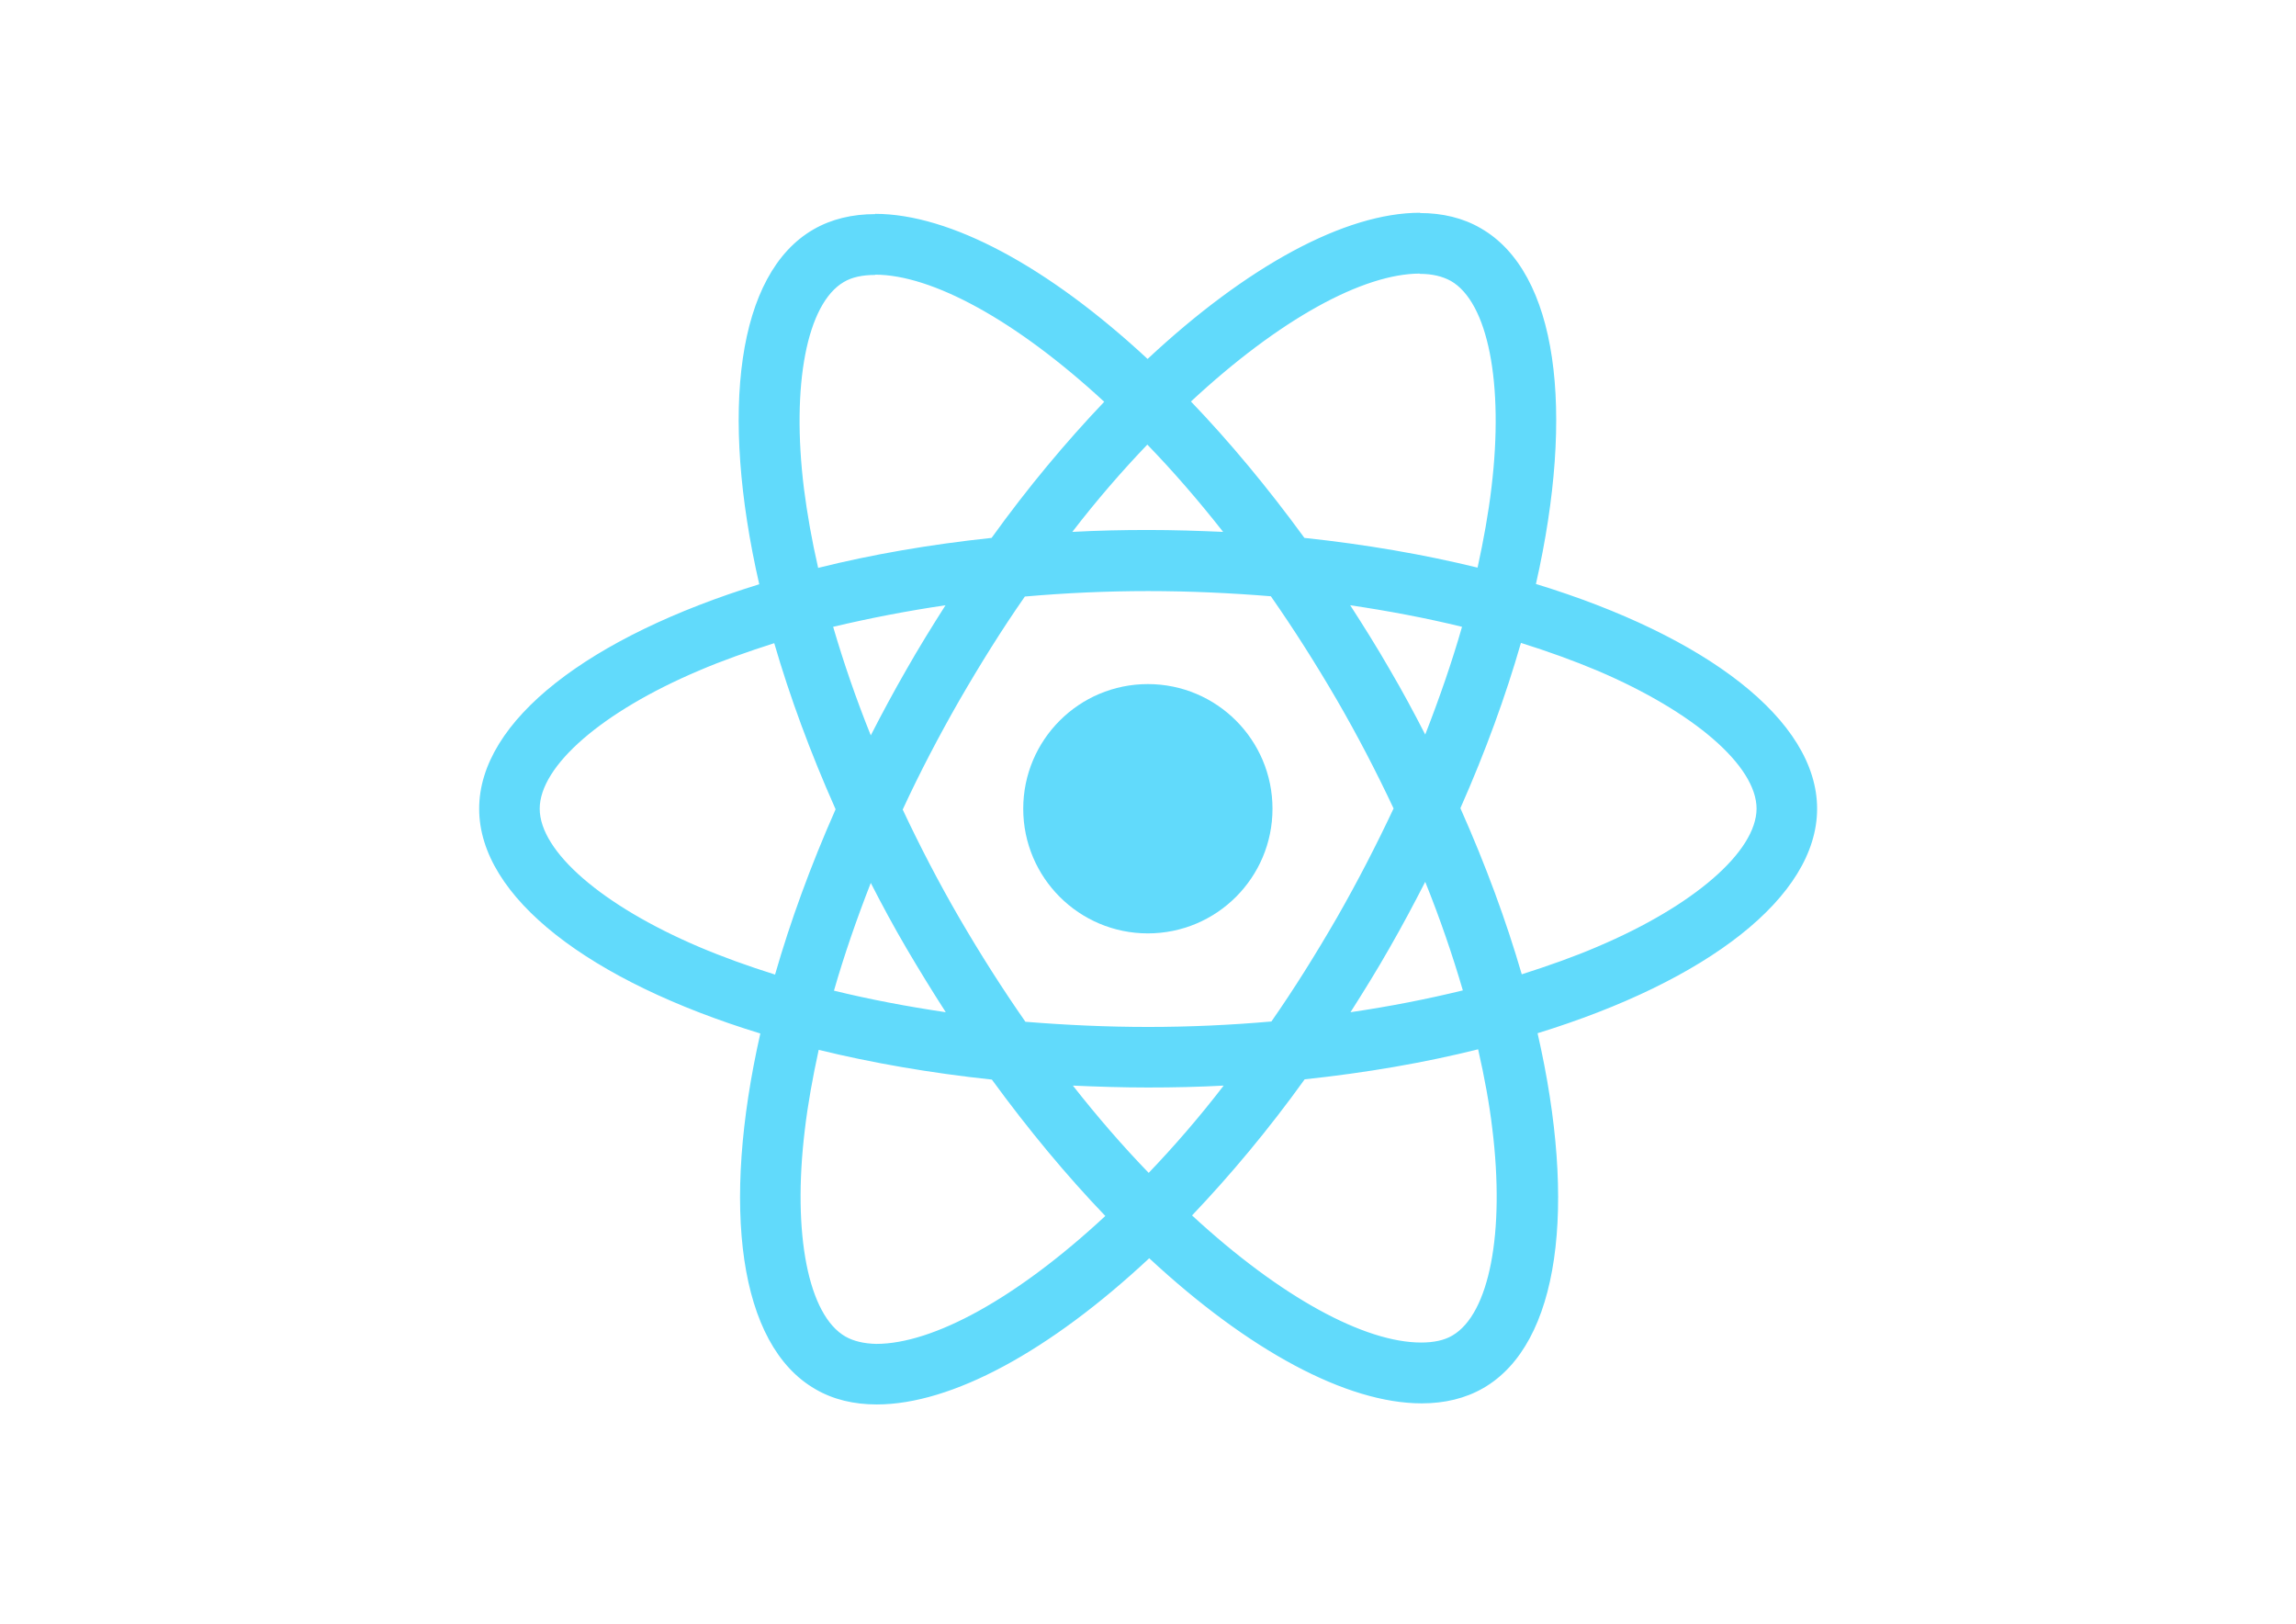
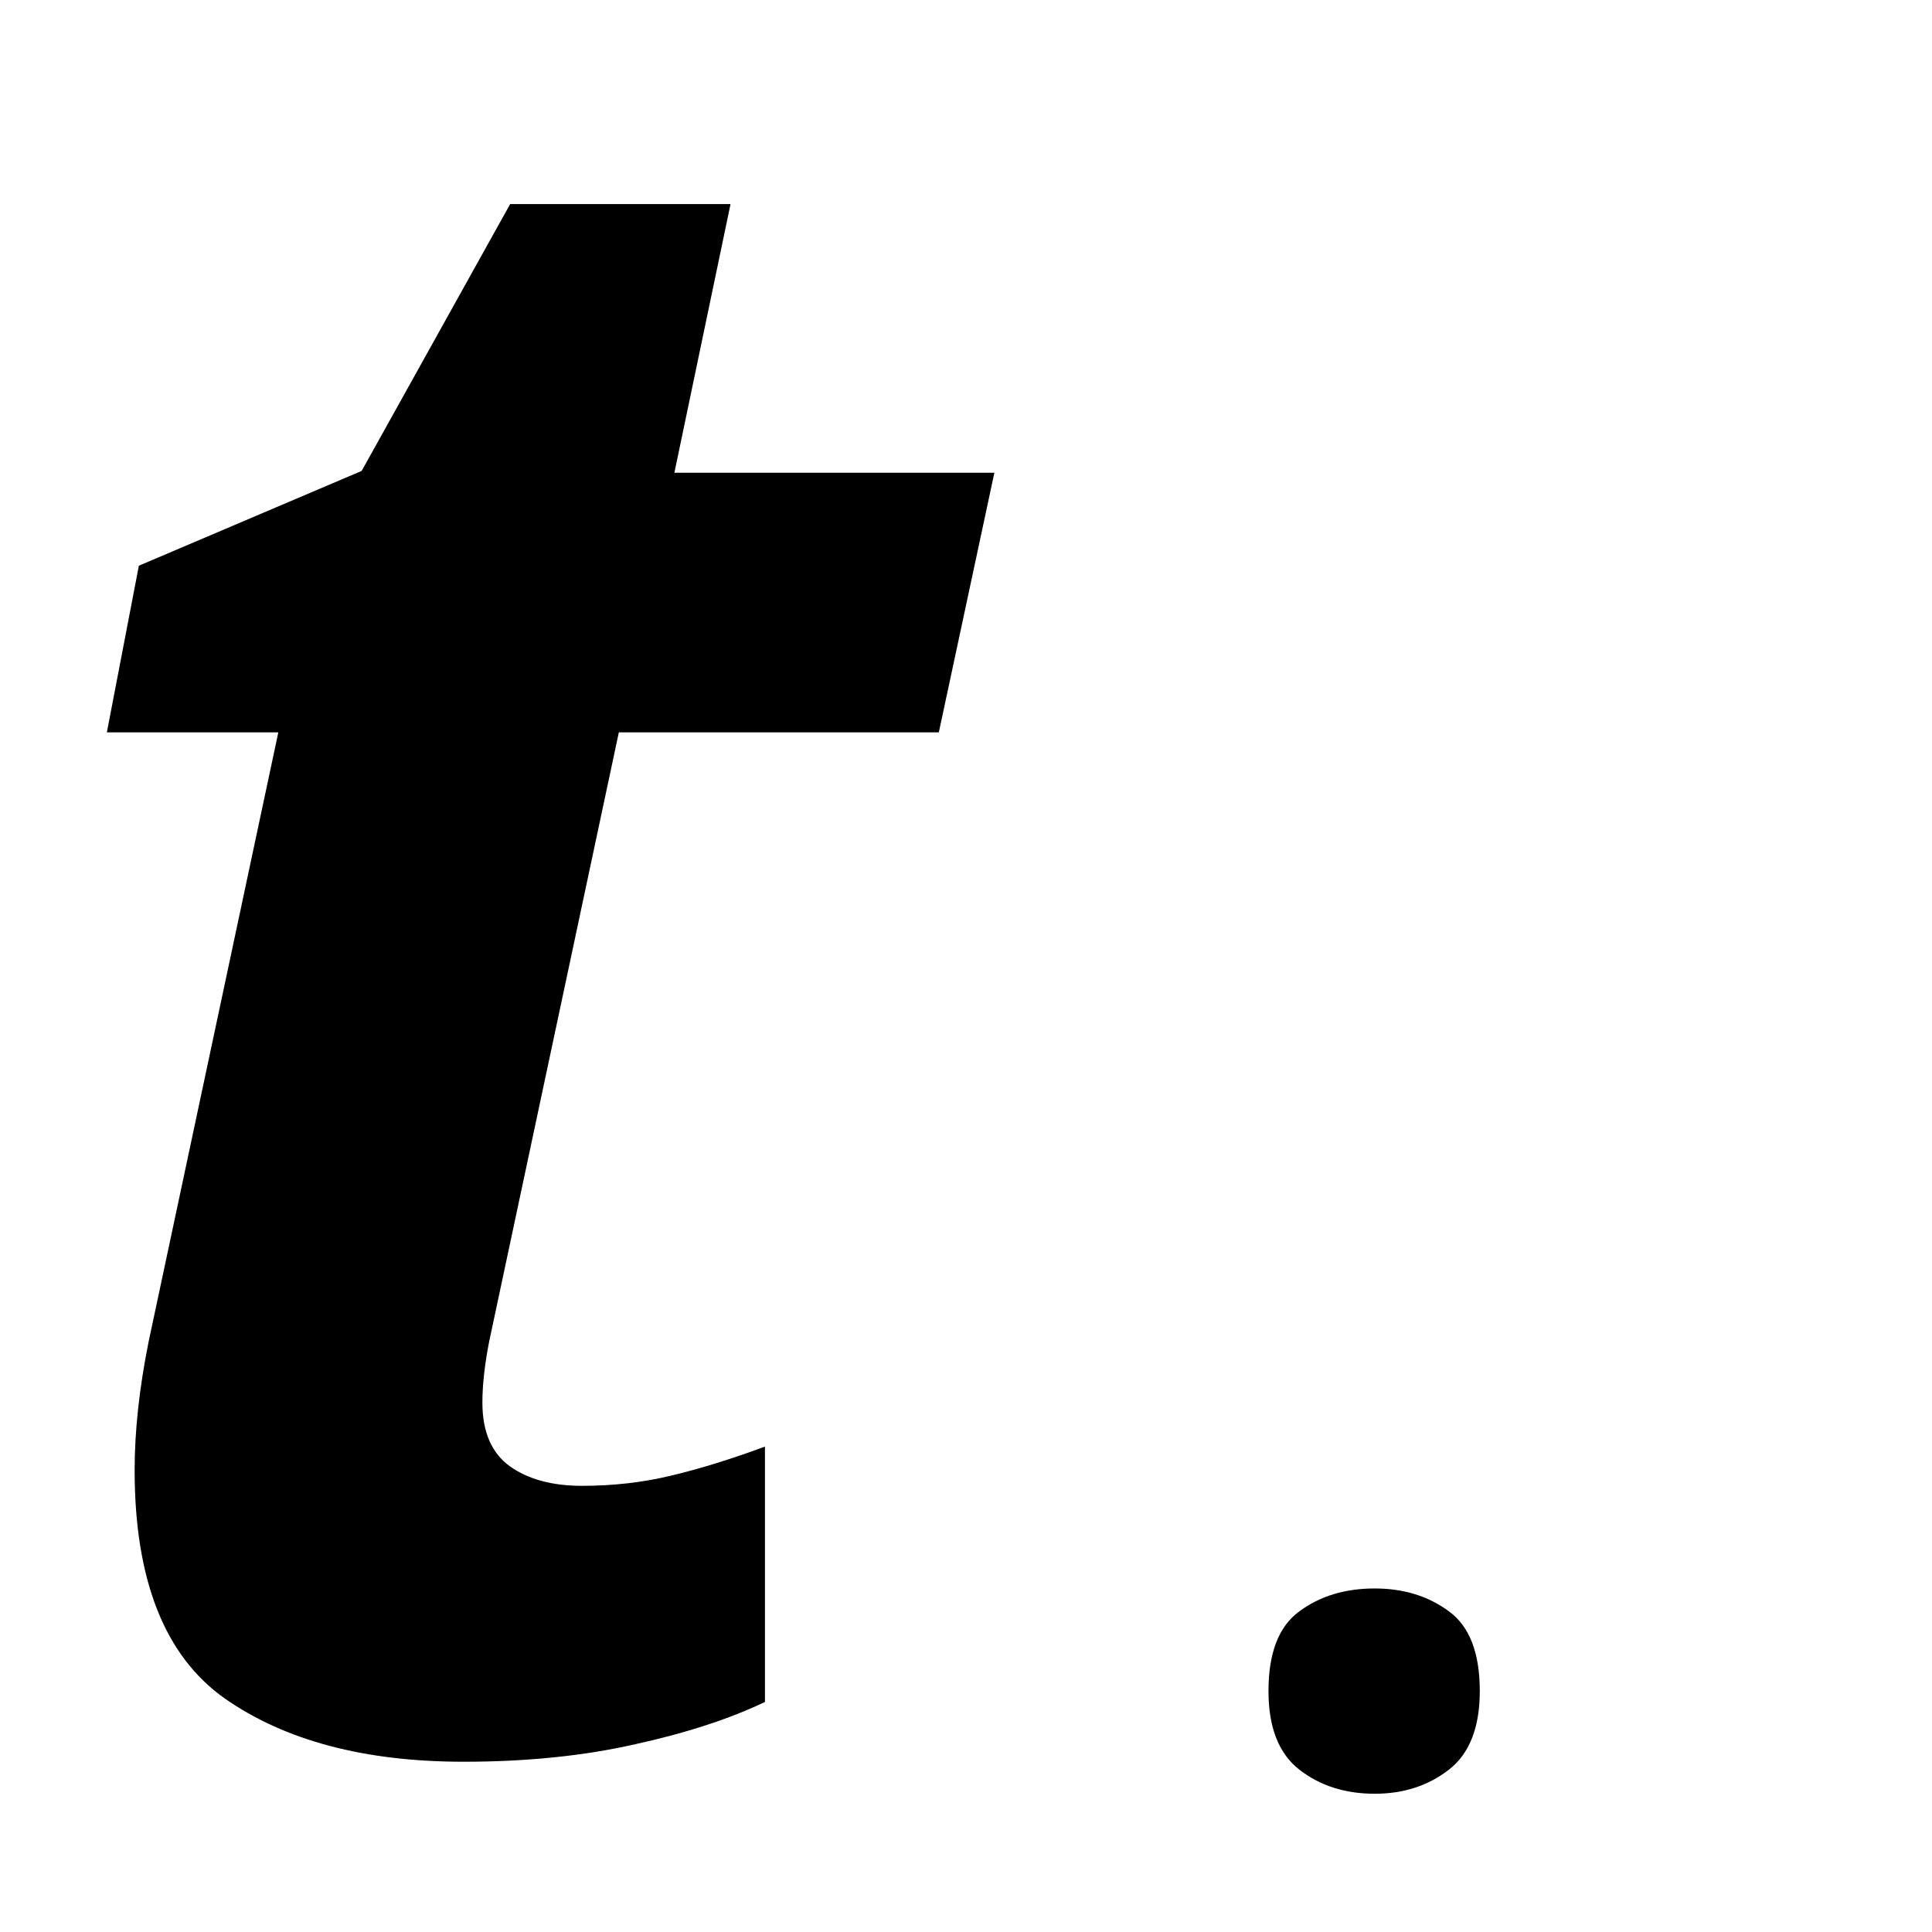
- <svg xmlns="http://www.w3.org/2000/svg" viewBox="0 0 841.9 595.3">
-   <g fill="#61DAFB">
-     <path d="M666.3 296.5c0-32.5-40.7-63.3-103.1-82.4 14.4-63.6 8-114.2-20.2-130.4-6.5-3.8-14.1-5.6-22.4-5.6v22.3c4.6 0 8.3.9 11.4 2.6 13.6 7.8 19.5 37.5 14.9 75.7-1.1 9.4-2.9 19.3-5.1 29.4-19.6-4.8-41-8.5-63.5-10.9-13.5-18.5-27.5-35.3-41.6-50 32.6-30.3 63.2-46.9 84-46.9V78c-27.5 0-63.5 19.6-99.9 53.6-36.4-33.8-72.4-53.2-99.9-53.2v22.3c20.7 0 51.4 16.5 84 46.6-14 14.7-28 31.4-41.3 49.9-22.6 2.4-44 6.1-63.6 11-2.3-10-4-19.7-5.2-29-4.7-38.2 1.1-67.9 14.6-75.8 3-1.8 6.9-2.6 11.5-2.6V78.5c-8.4 0-16 1.8-22.6 5.6-28.1 16.2-34.4 66.7-19.9 130.1-62.2 19.2-102.7 49.9-102.7 82.3 0 32.5 40.7 63.3 103.1 82.4-14.4 63.6-8 114.2 20.2 130.4 6.5 3.8 14.1 5.6 22.5 5.6 27.5 0 63.5-19.6 99.9-53.6 36.4 33.8 72.4 53.2 99.9 53.2 8.4 0 16-1.8 22.6-5.6 28.1-16.2 34.4-66.7 19.9-130.1 62-19.1 102.5-49.9 102.5-82.3zm-130.2-66.7c-3.7 12.9-8.3 26.2-13.5 39.5-4.1-8-8.4-16-13.1-24-4.6-8-9.5-15.8-14.4-23.4 14.2 2.1 27.9 4.7 41 7.9zm-45.8 106.5c-7.8 13.5-15.8 26.3-24.1 38.2-14.9 1.3-30 2-45.2 2-15.1 0-30.2-.7-45-1.9-8.3-11.9-16.4-24.6-24.2-38-7.6-13.1-14.5-26.4-20.8-39.8 6.2-13.4 13.2-26.8 20.7-39.9 7.8-13.5 15.8-26.3 24.1-38.2 14.9-1.3 30-2 45.2-2 15.1 0 30.2.7 45 1.9 8.3 11.9 16.4 24.6 24.2 38 7.6 13.1 14.5 26.4 20.8 39.8-6.3 13.4-13.2 26.8-20.7 39.9zm32.3-13c5.4 13.4 10 26.8 13.8 39.8-13.1 3.2-26.9 5.9-41.2 8 4.9-7.7 9.8-15.6 14.4-23.7 4.6-8 8.9-16.1 13-24.1zM421.2 430c-9.3-9.6-18.6-20.3-27.8-32 9 .4 18.2.7 27.5.7 9.4 0 18.7-.2 27.8-.7-9 11.7-18.3 22.4-27.5 32zm-74.4-58.9c-14.2-2.1-27.9-4.7-41-7.9 3.7-12.9 8.3-26.2 13.5-39.5 4.1 8 8.4 16 13.1 24 4.7 8 9.5 15.8 14.4 23.4zM420.7 163c9.3 9.6 18.6 20.3 27.8 32-9-.4-18.2-.7-27.5-.7-9.4 0-18.7.2-27.8.7 9-11.7 18.3-22.4 27.5-32zm-74 58.9c-4.9 7.7-9.8 15.6-14.4 23.7-4.6 8-8.9 16-13 24-5.4-13.4-10-26.8-13.8-39.8 13.1-3.1 26.9-5.8 41.2-7.9zm-90.5 125.2c-35.4-15.1-58.3-34.9-58.3-50.6 0-15.7 22.9-35.6 58.3-50.6 8.6-3.7 18-7 27.7-10.1 5.7 19.6 13.2 40 22.5 60.9-9.2 20.8-16.6 41.1-22.2 60.6-9.9-3.1-19.3-6.5-28-10.2zM310 490c-13.6-7.8-19.5-37.5-14.9-75.7 1.1-9.4 2.9-19.3 5.1-29.4 19.6 4.8 41 8.5 63.5 10.9 13.5 18.5 27.5 35.3 41.6 50-32.6 30.3-63.2 46.9-84 46.9-4.5-.1-8.3-1-11.3-2.7zm237.2-76.2c4.7 38.2-1.1 67.9-14.6 75.8-3 1.8-6.9 2.6-11.5 2.6-20.7 0-51.4-16.5-84-46.6 14-14.7 28-31.4 41.3-49.9 22.6-2.4 44-6.1 63.6-11 2.3 10.1 4.1 19.8 5.2 29.1zm38.5-66.7c-8.6 3.7-18 7-27.7 10.1-5.7-19.6-13.2-40-22.5-60.9 9.2-20.8 16.6-41.1 22.2-60.6 9.9 3.1 19.3 6.5 28.1 10.2 35.4 15.1 58.3 34.9 58.3 50.6-.1 15.7-23 35.6-58.4 50.6zM320.8 78.4z" />
-     <circle cx="420.9" cy="296.5" r="45.7" />
-     <path d="M520.5 78.1z" />
+ <svg xmlns="http://www.w3.org/2000/svg" width="50px" height="50px" viewBox="0 0 50 50" version="1.1">
+   <defs />
+   <g id="Symbols" stroke="none" stroke-width="1" fill="none" fill-rule="evenodd" line-spacing="50">
+     <g id="Group" fill="#000000">
+       <g>
+         <text id="t" font-family="Superclarendon-BoldItalic, Superclarendon" font-size="60" font-style="italic" font-weight="bold">
+           <tspan x="0" y="45">t</tspan>
+         </text>
+         <text id="." font-family="Arial-Black, Arial Black" font-size="32" font-weight="700">
+           <tspan x="31" y="46">.</tspan>
+         </text>
+       </g>
+     </g>
  </g>
</svg>
